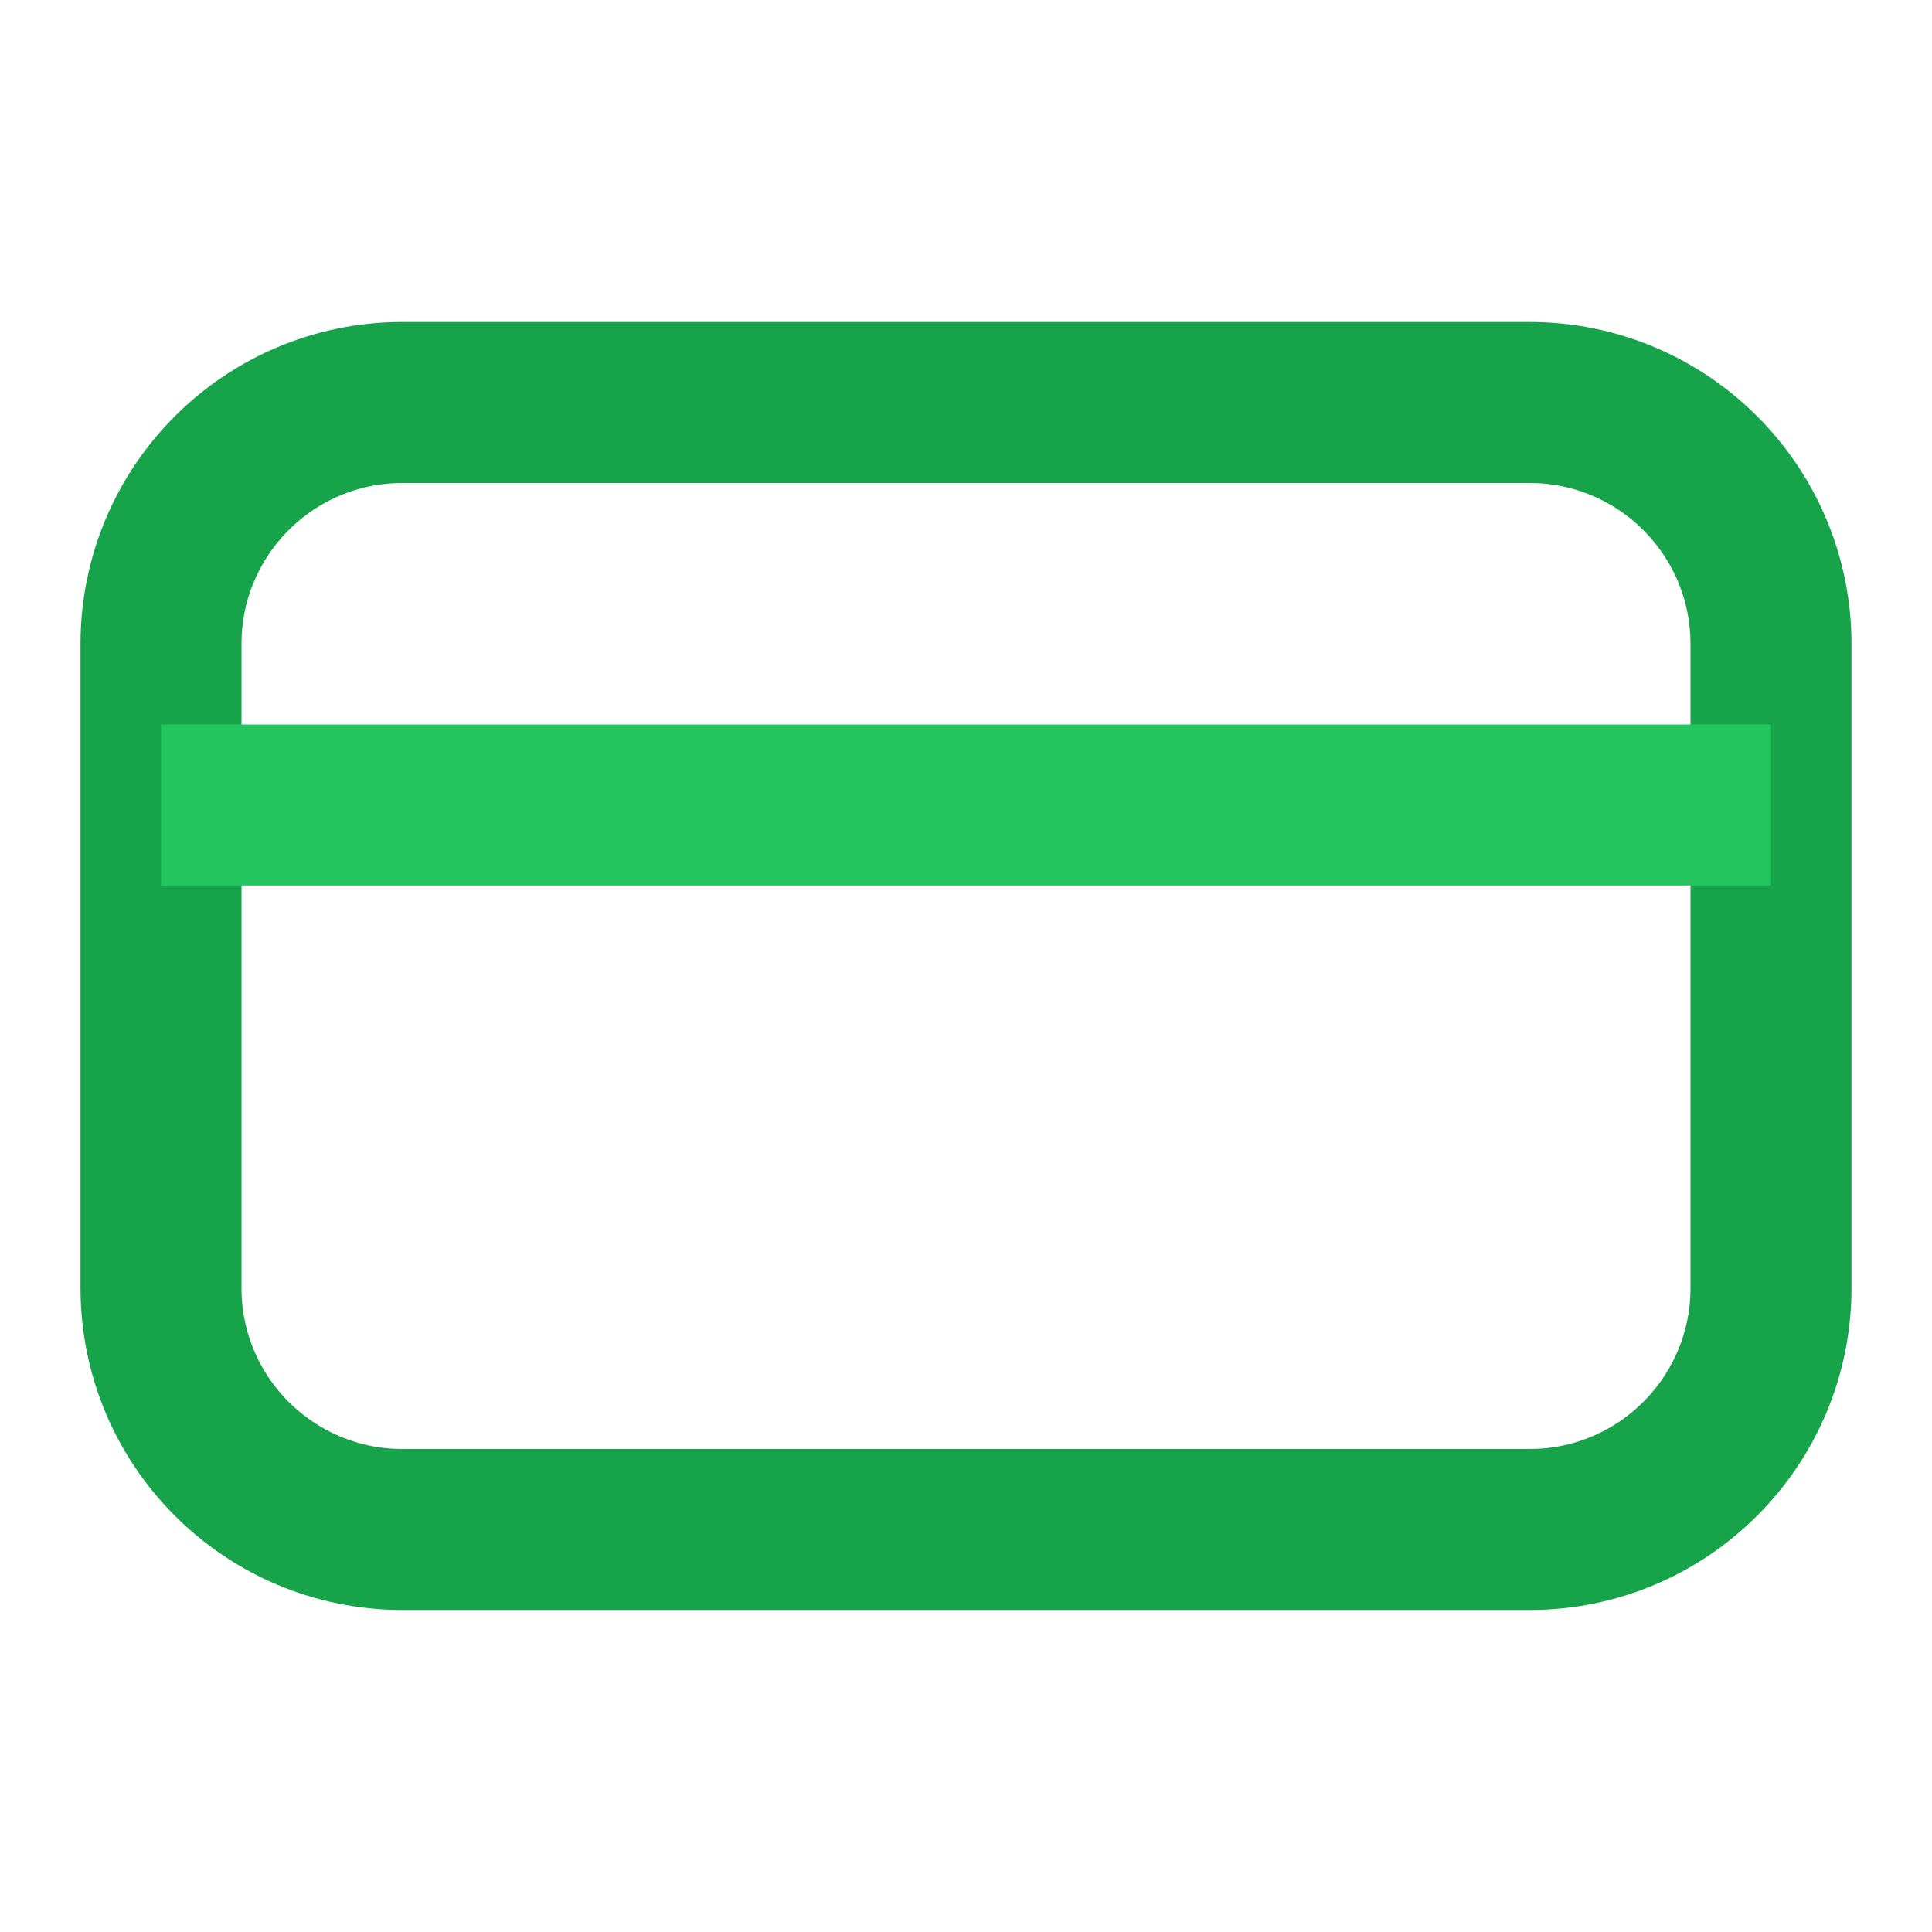
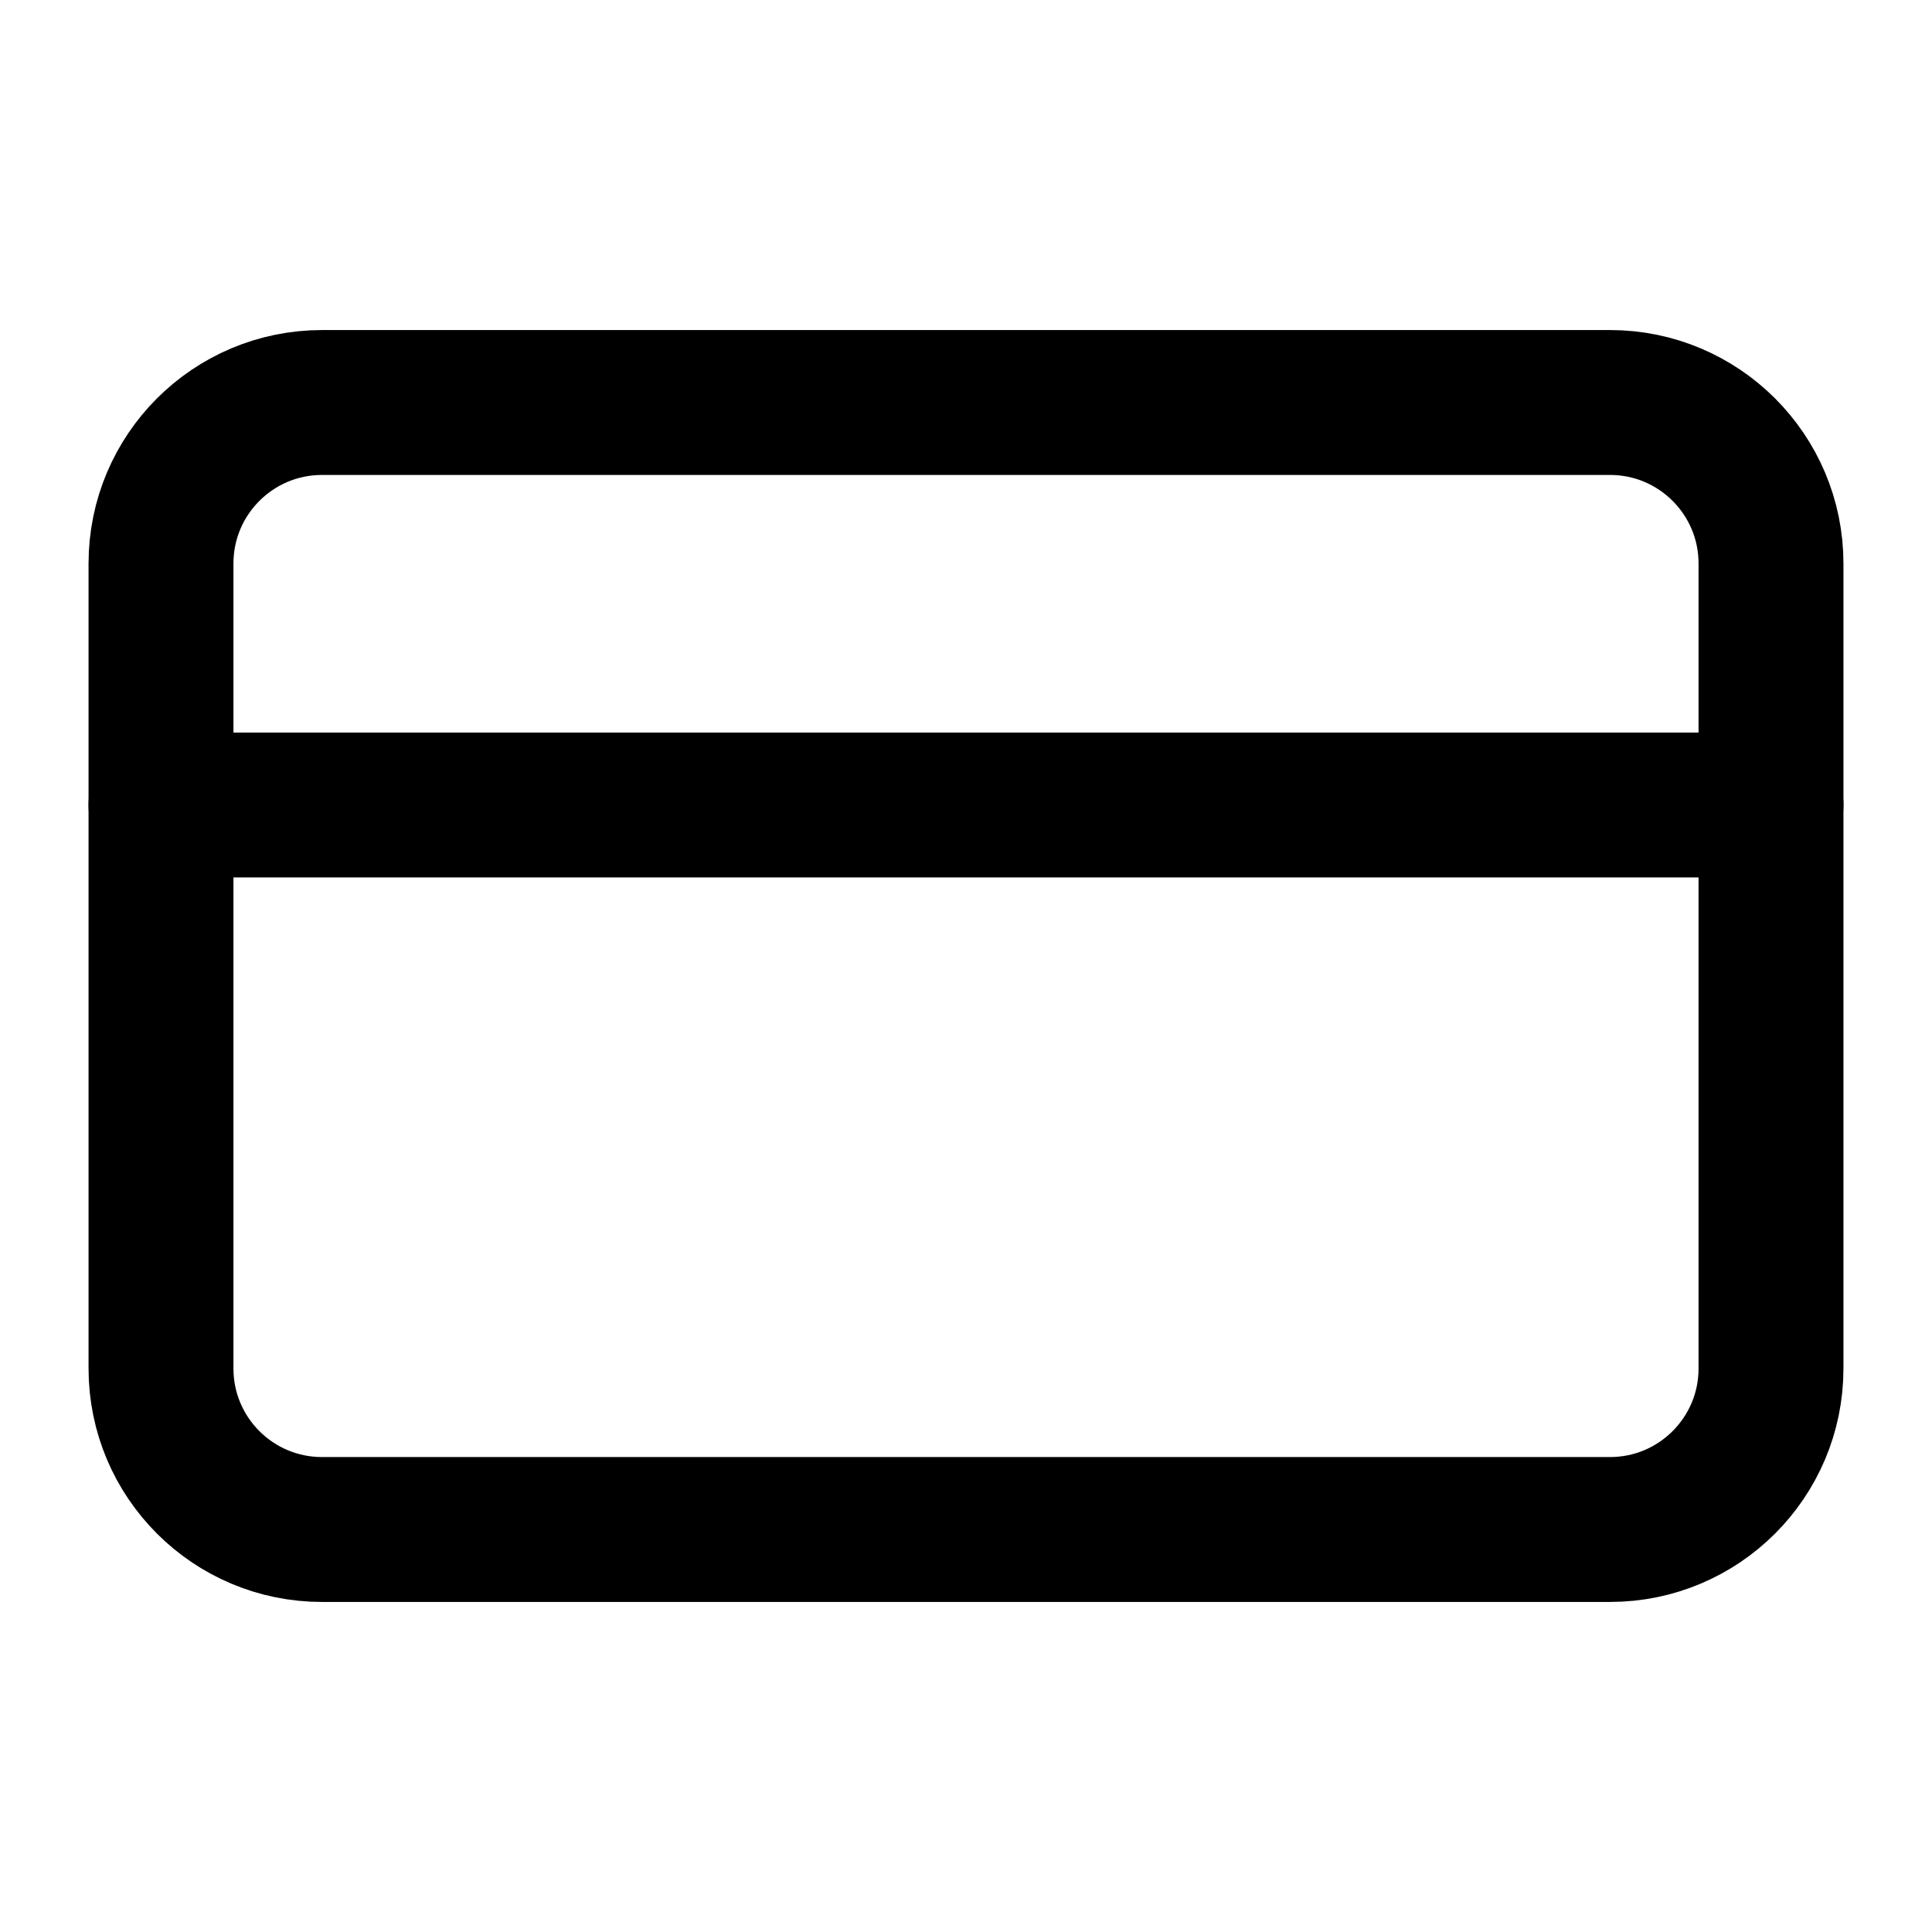
- <svg width="48" height="48" viewBox="0 0 24 24" fill="none">
-   <rect x="2" y="5" width="20" height="14" rx="3" stroke="#16A34A" stroke-width="2" />
-   <path d="M2 10h20" stroke="#22C55E" stroke-width="2" />
+ <svg xmlns="http://www.w3.org/2000/svg" viewBox="0 0 24 24" fill="none" stroke="currentColor" stroke-width="1.8" stroke-linecap="round" stroke-linejoin="round">
+   <rect x="2" y="5" width="20" height="14" rx="2" />
+   <path d="M2 10h20" />
</svg>
